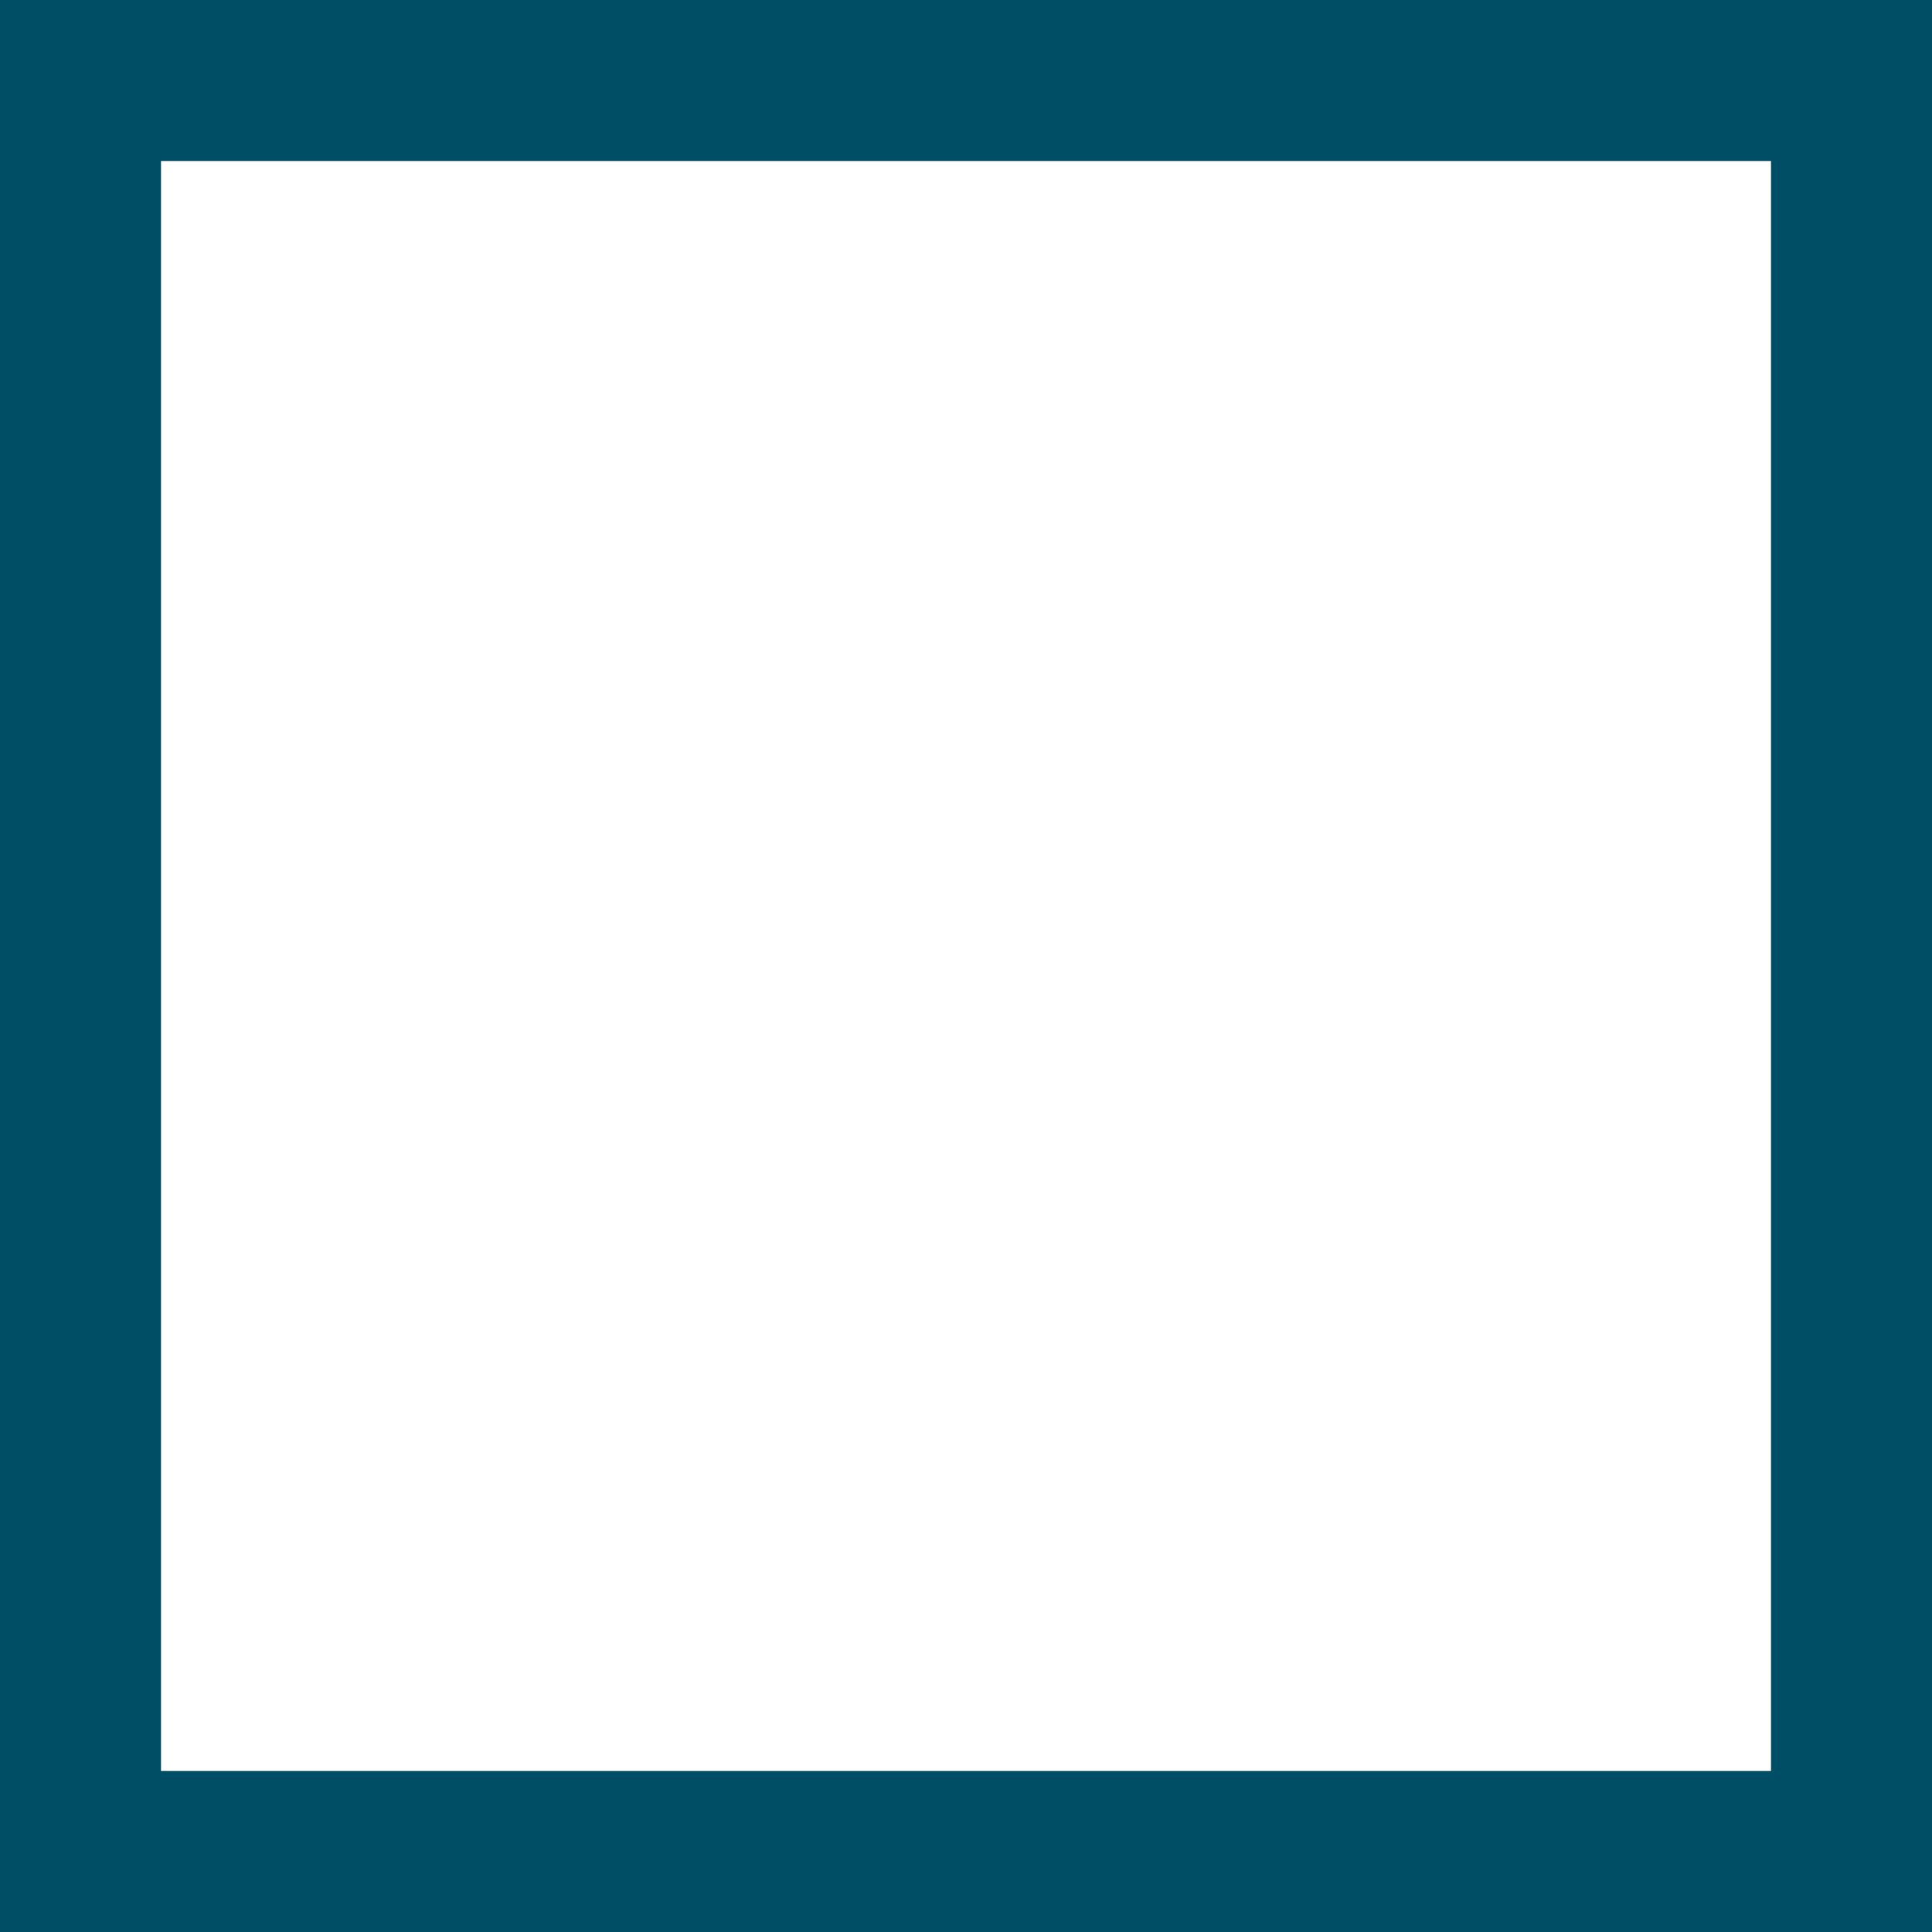
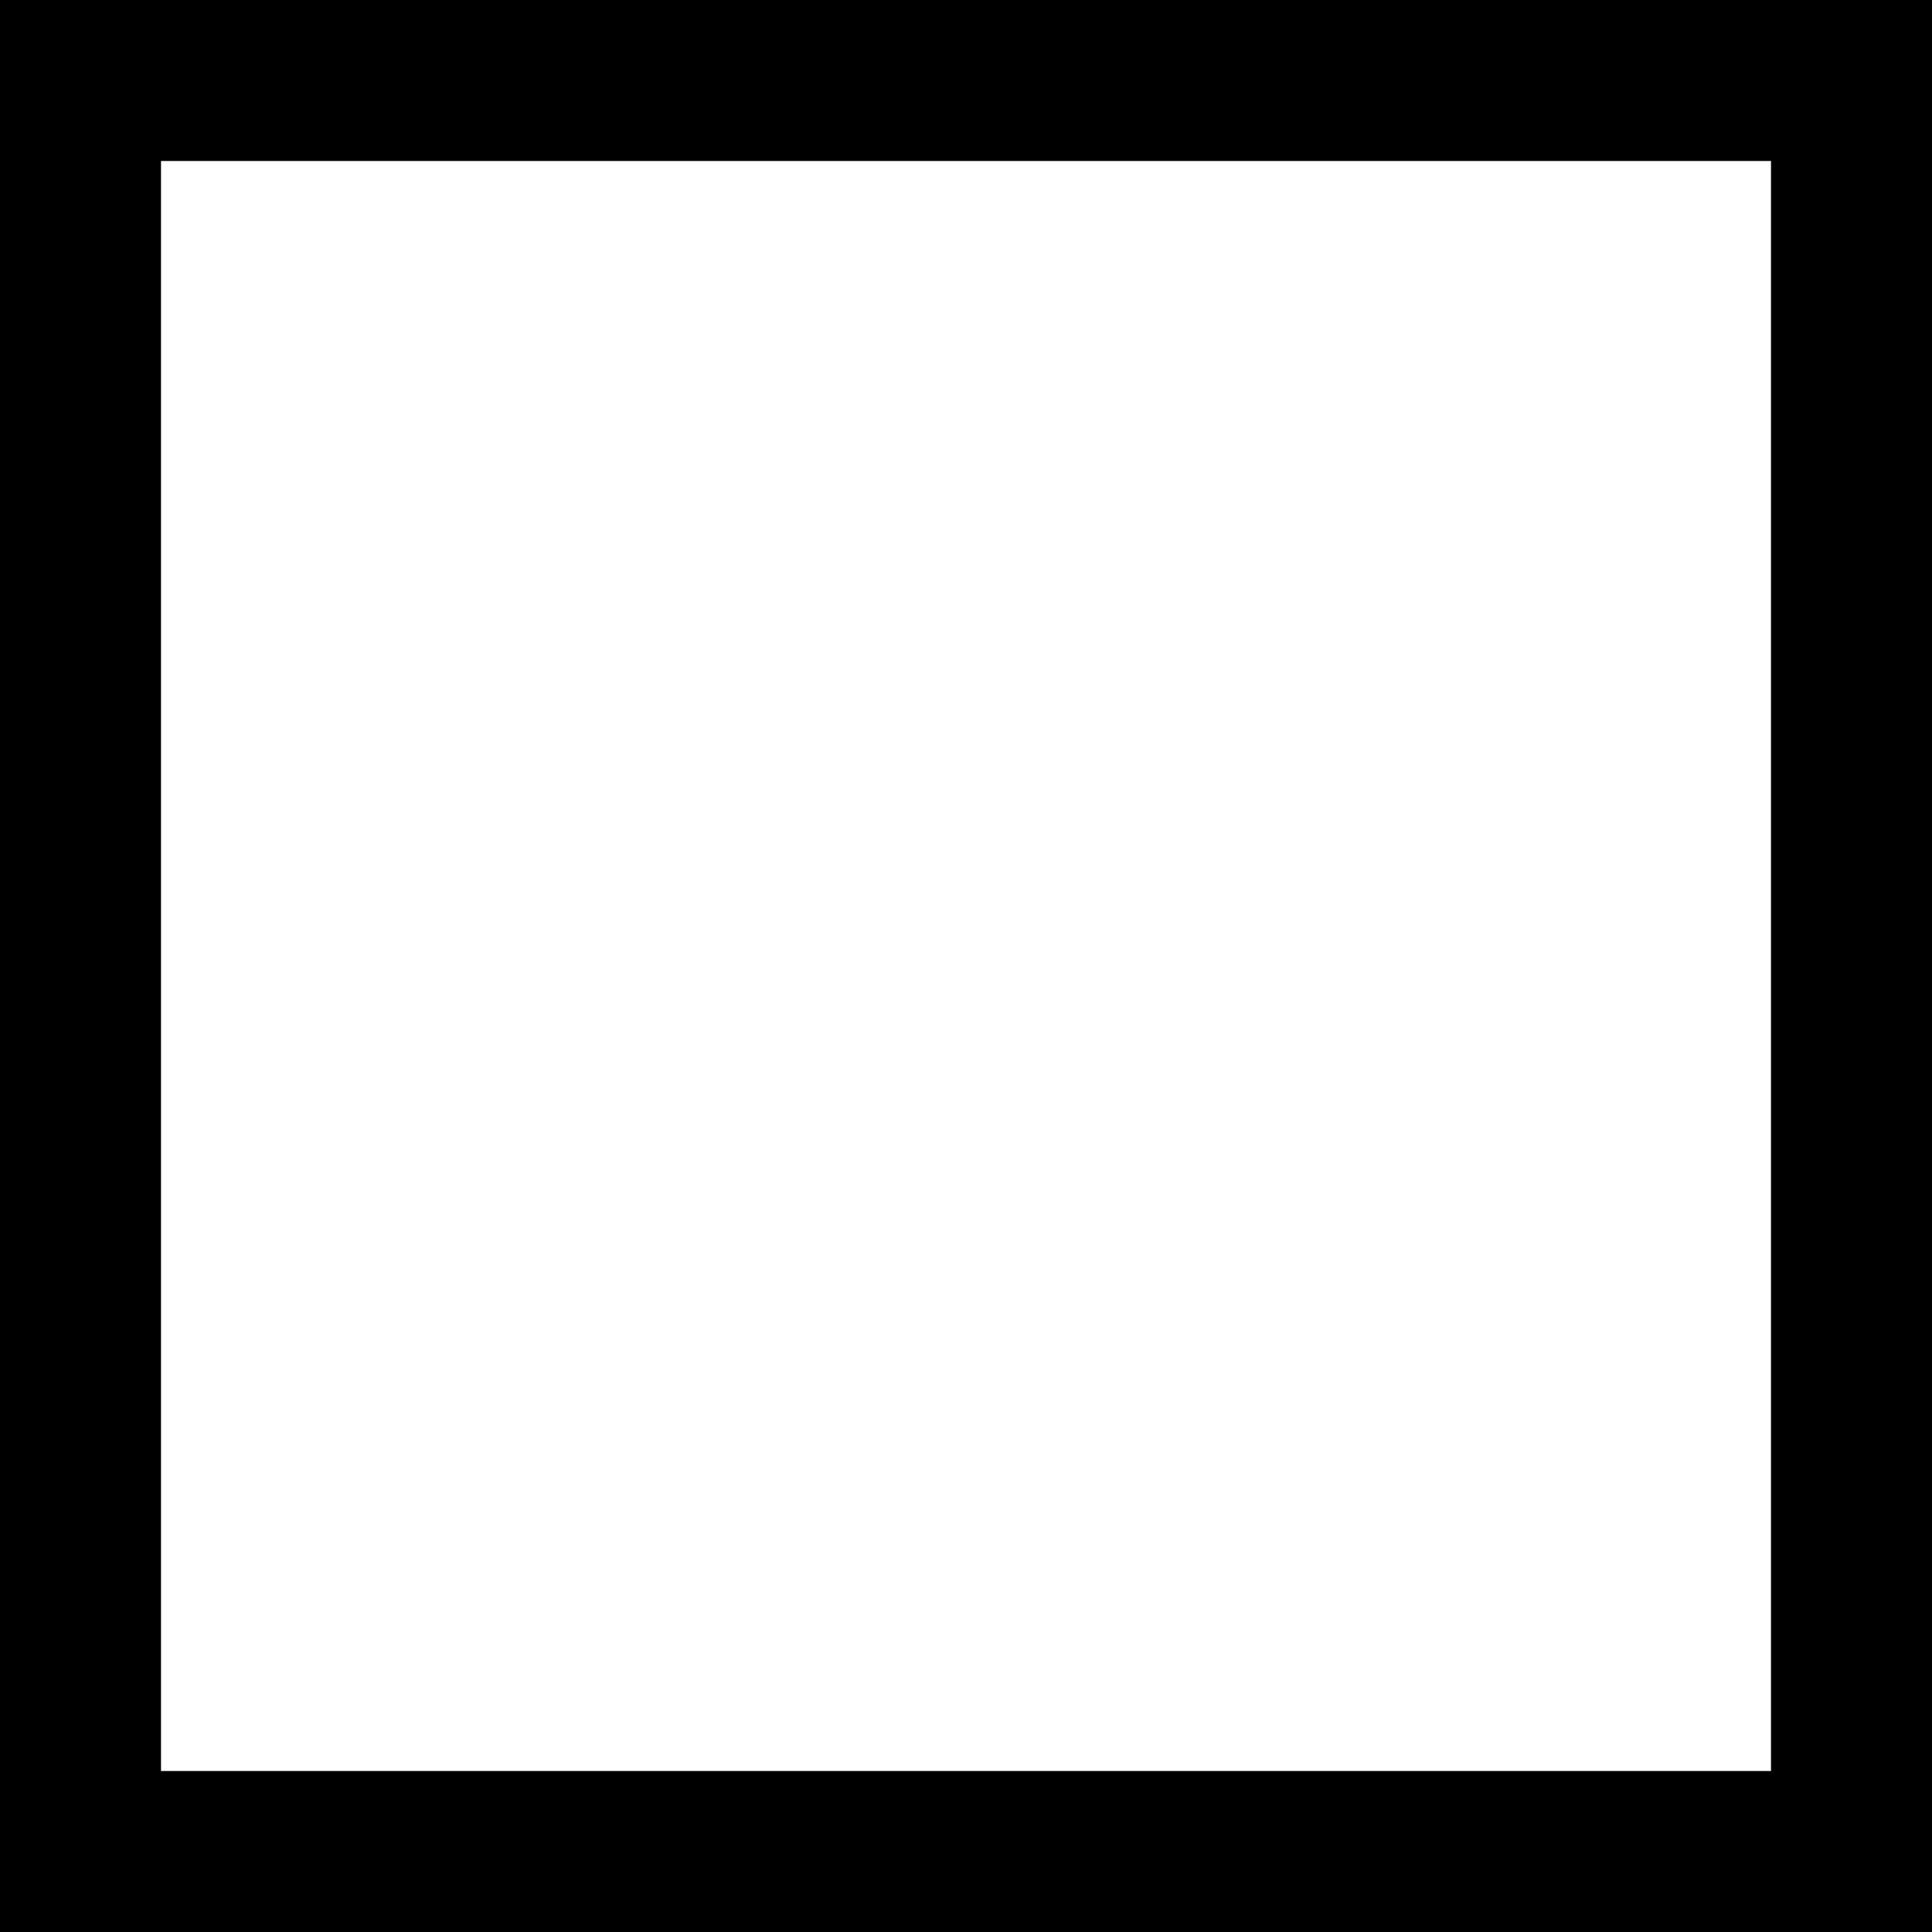
<svg xmlns="http://www.w3.org/2000/svg" version="1.1" id="Layer_1" x="0px" y="0px" viewBox="0 0 24 24" enable-background="new 0 0 24 24" xml:space="preserve">
  <rect x="1" y="1" fill="#FFFFFF" width="22" height="22" />
-   <path fill="#004E66" d="M24,24H0V0h24V24z M2,22h20V2H2V22z" />
+   <path fill="@colorDarkBlue" d="M24,24H0V0h24V24z M2,22h20V2H2V22z" />
</svg>
